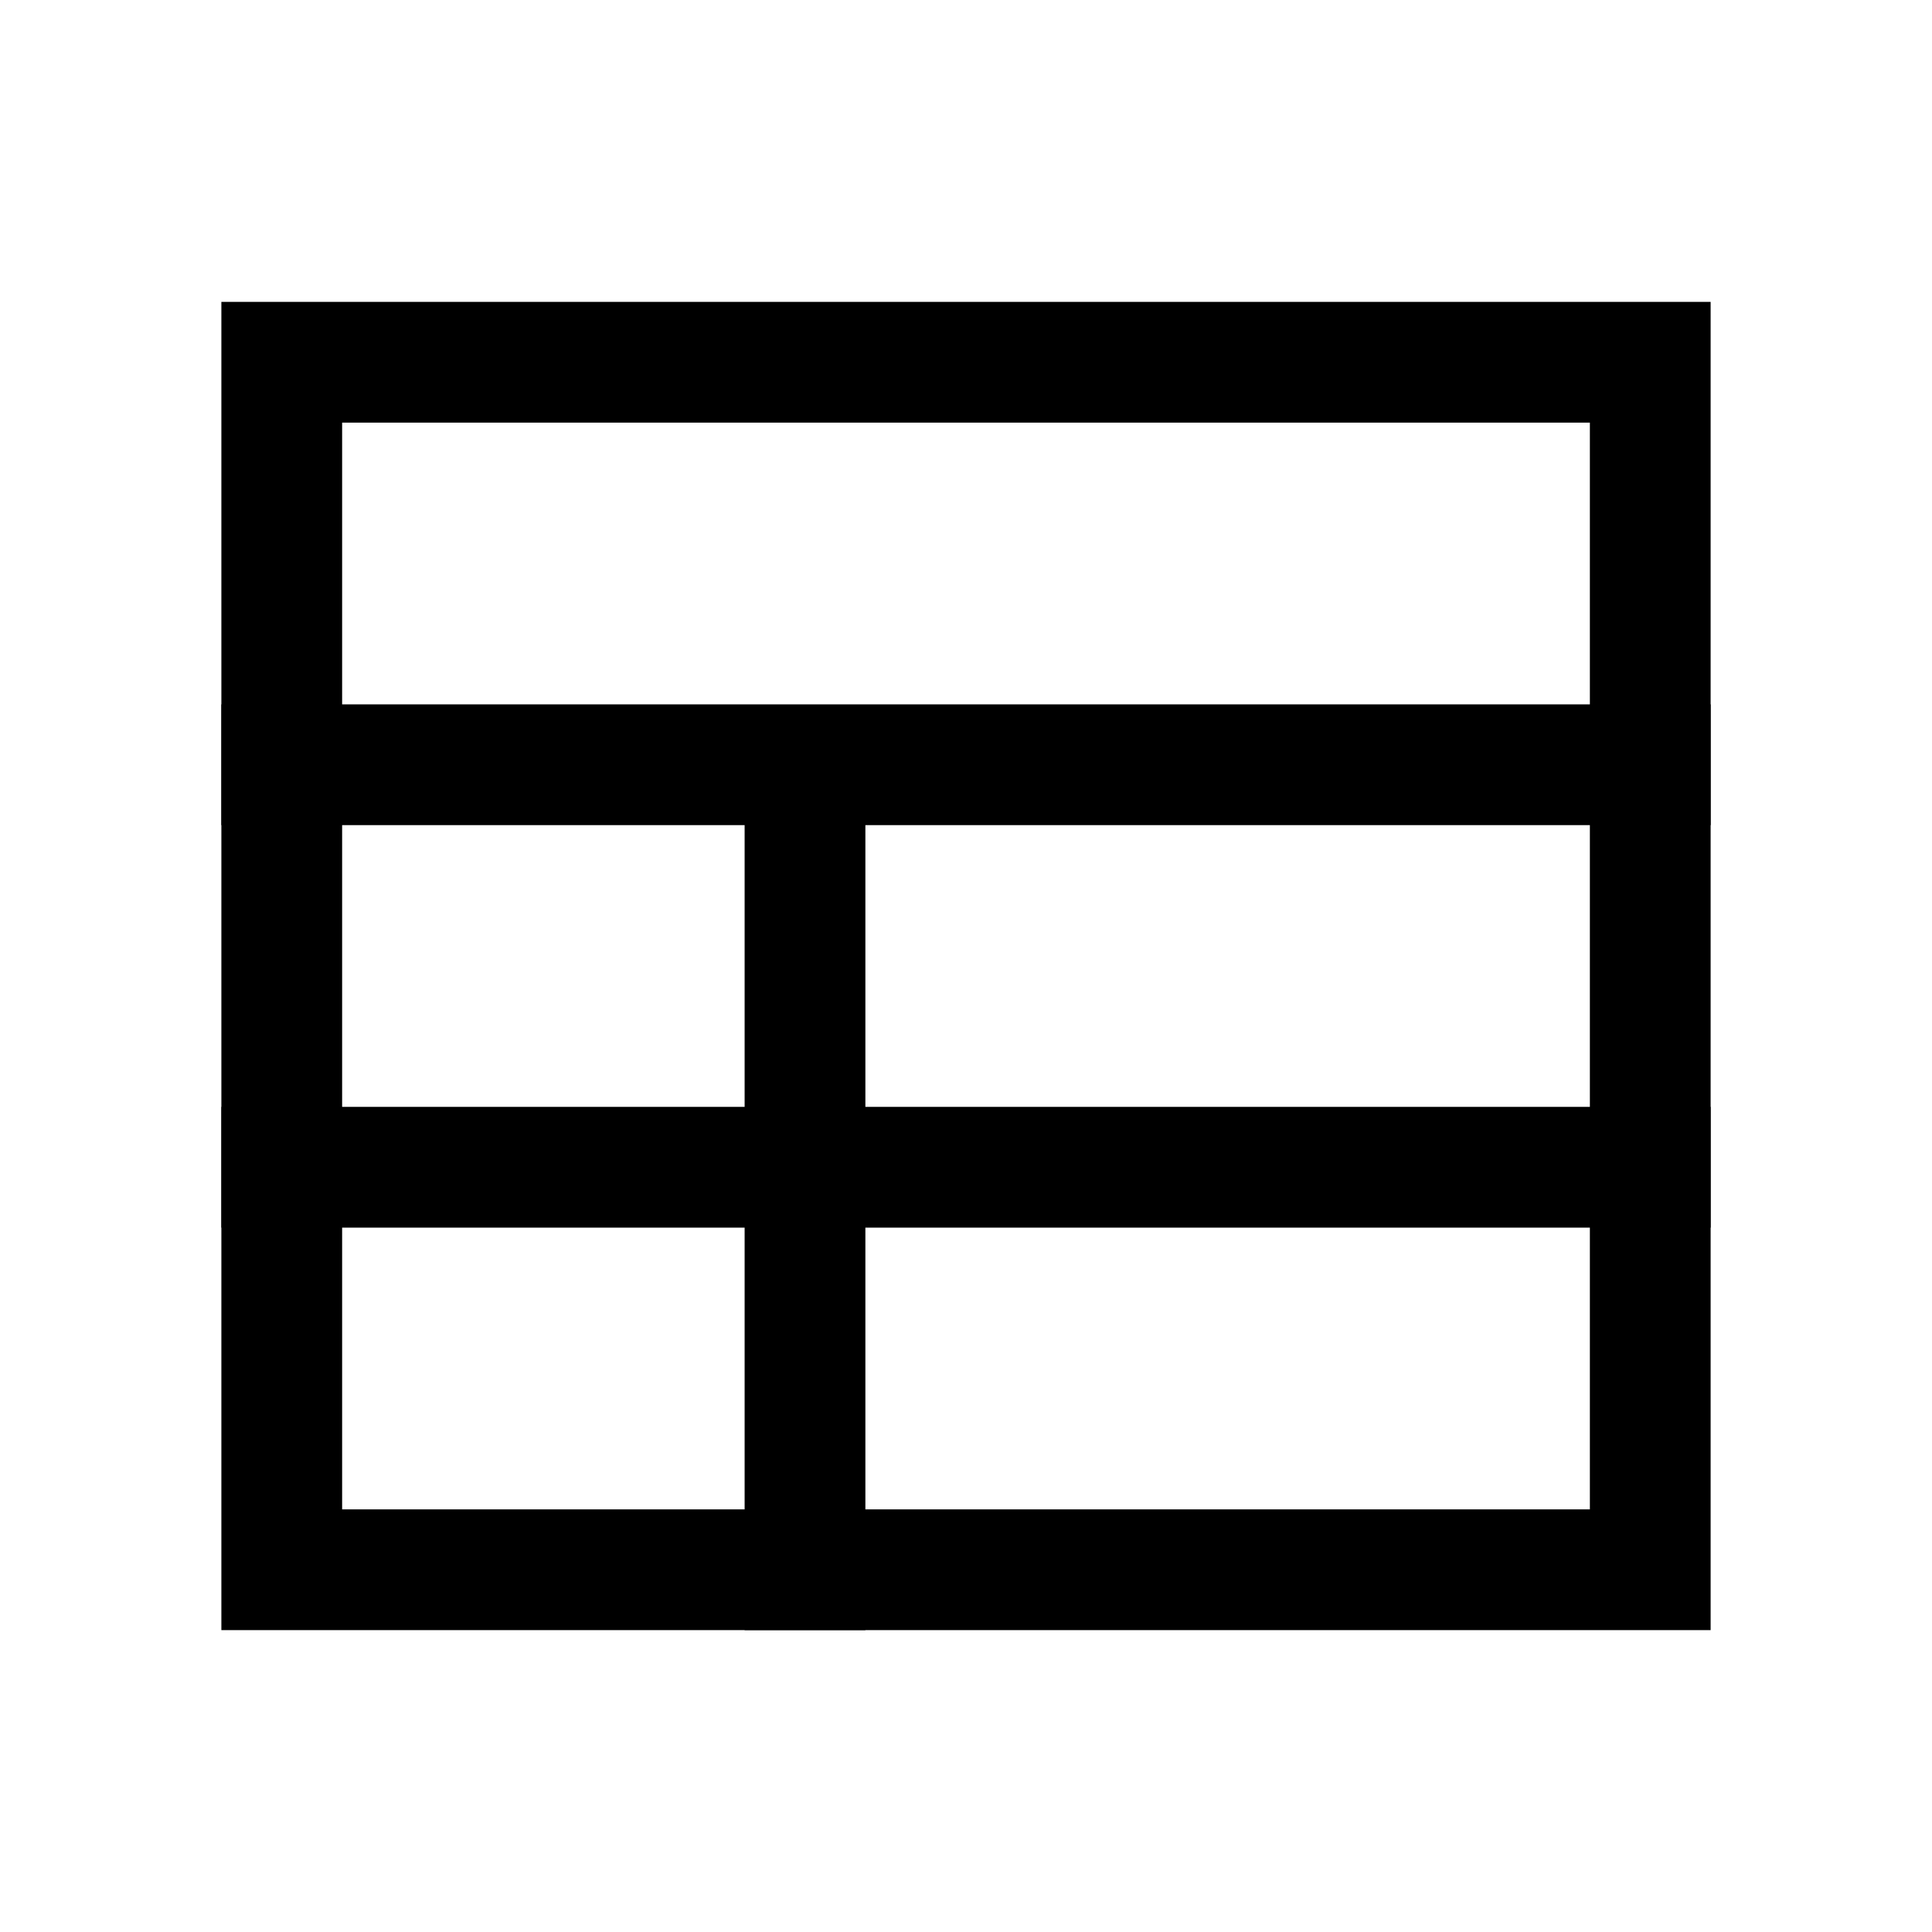
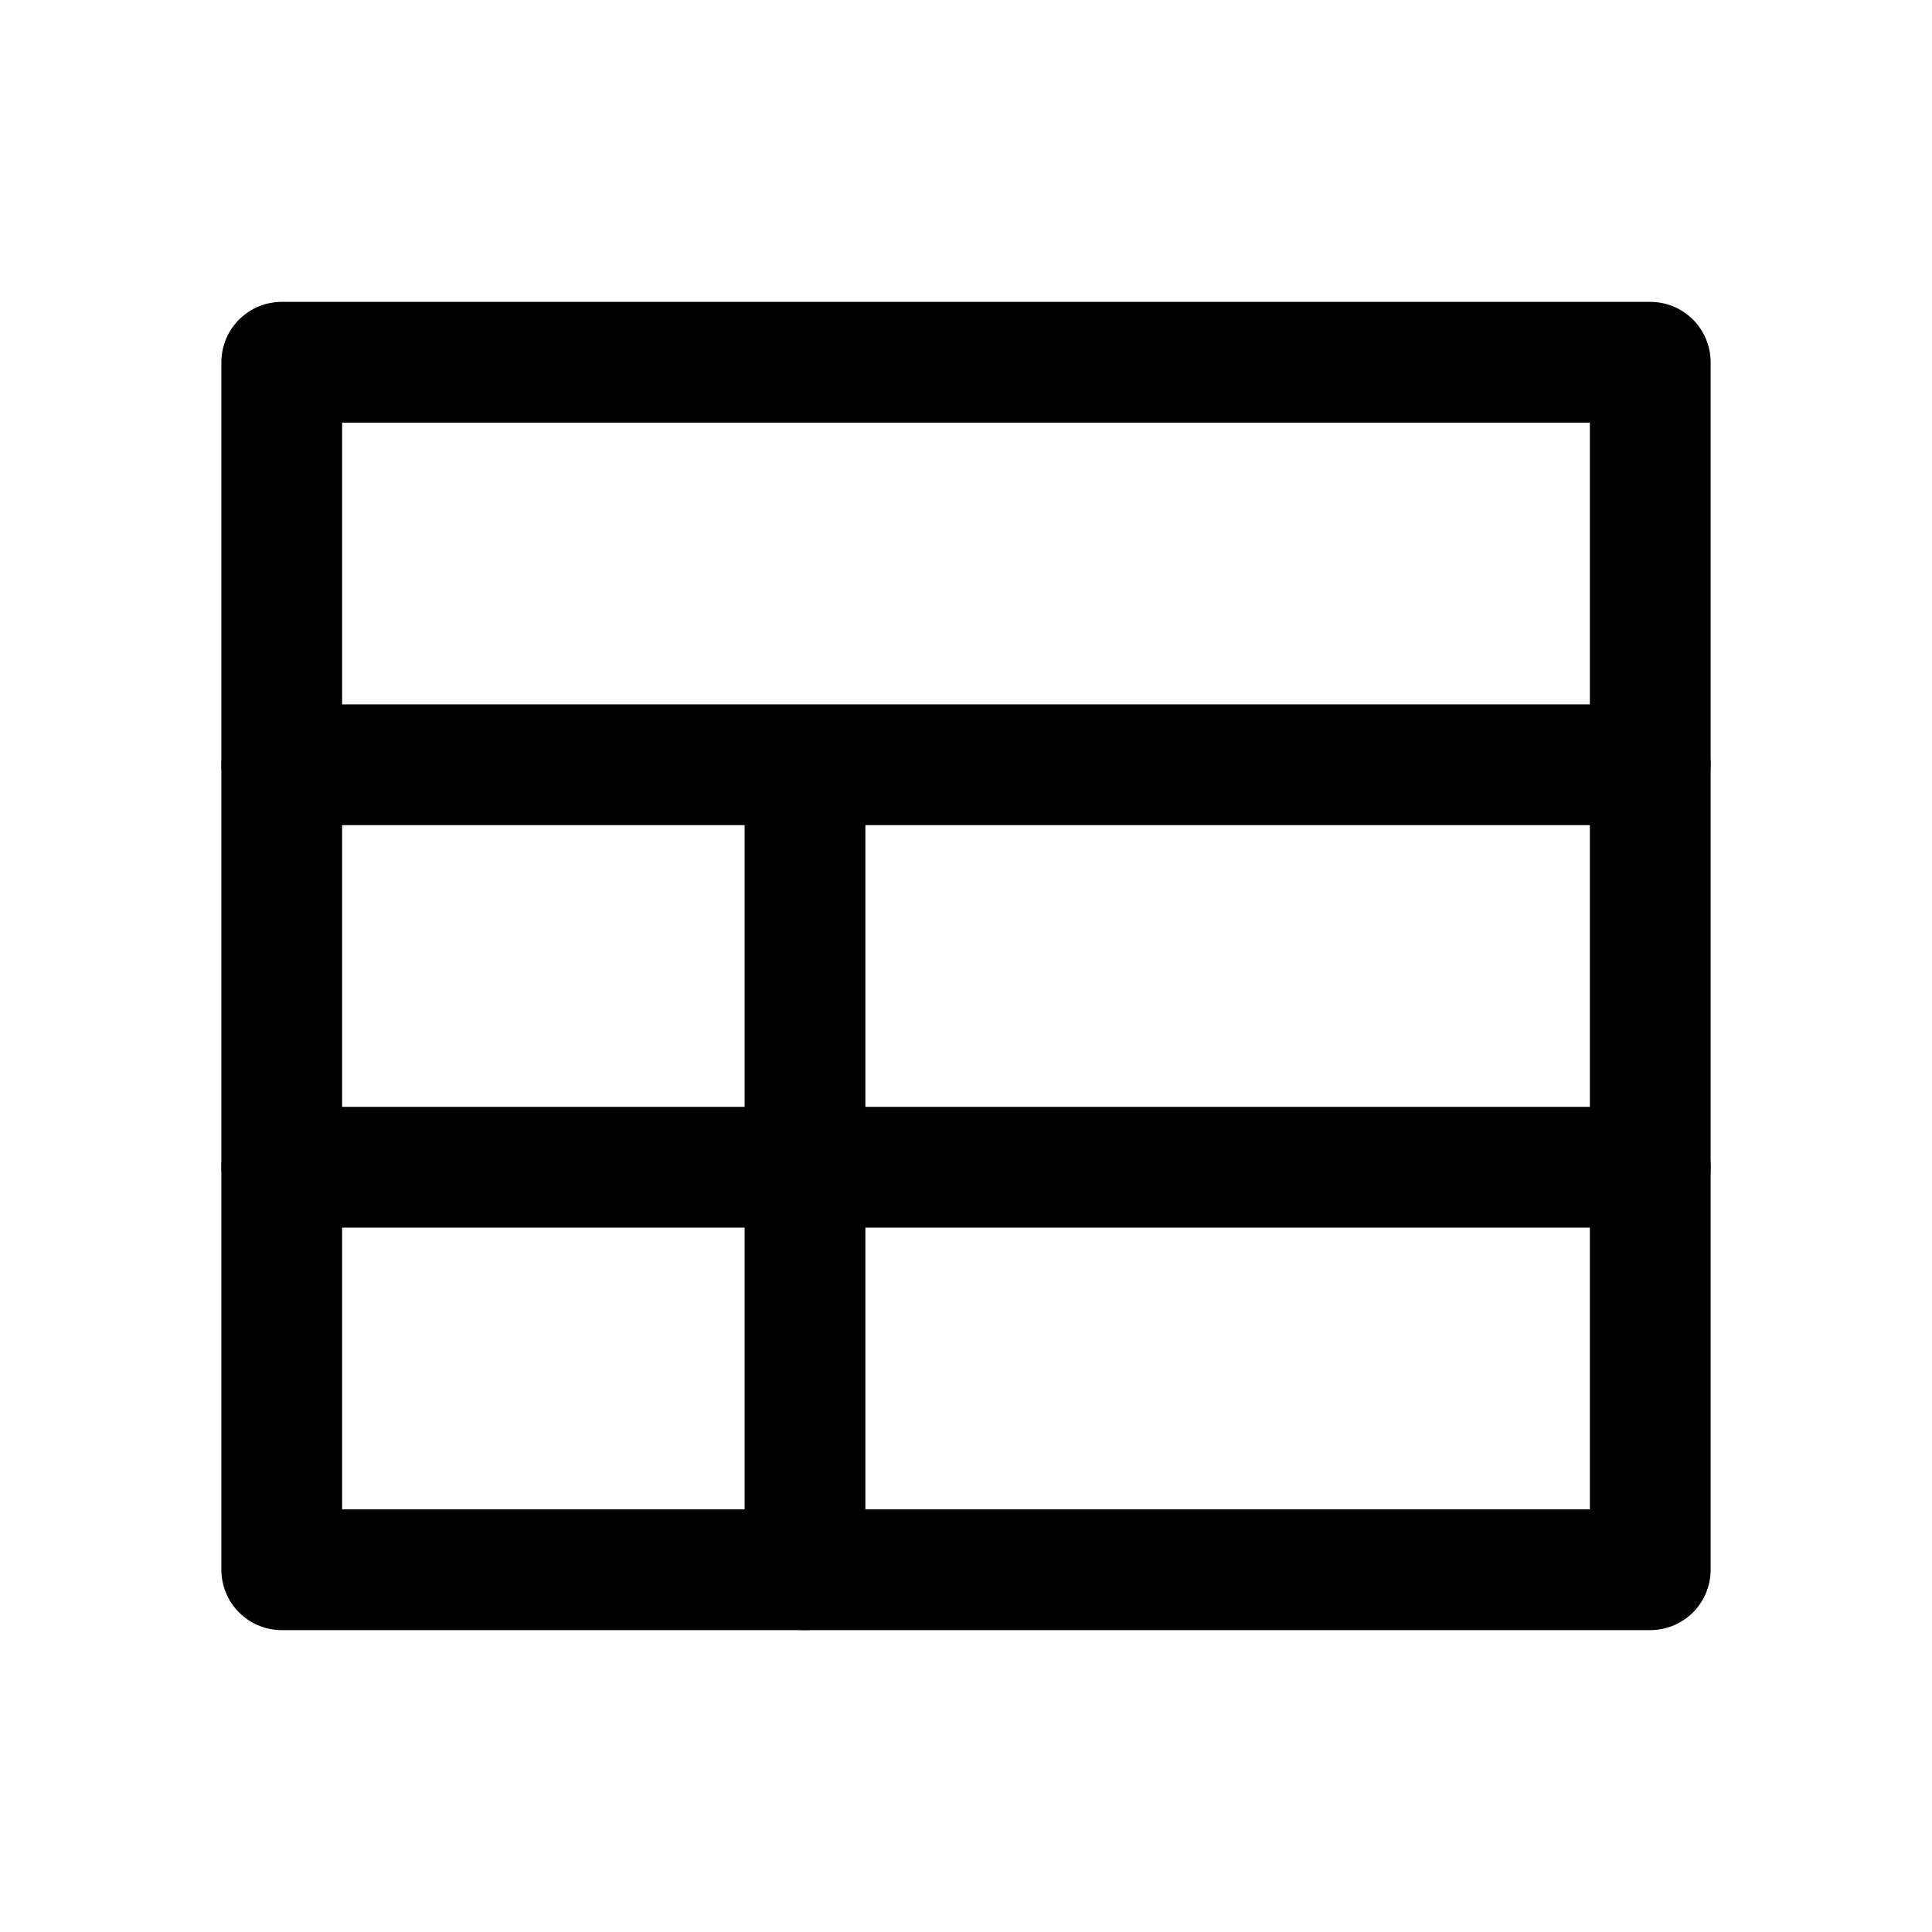
- <svg xmlns="http://www.w3.org/2000/svg" viewBox="0 0 24 24" width="24" height="24" fill="none" stroke="currentColor" stroke-width="1.5" stroke-linecap="square" stroke-linejoin="miter">
+ <svg xmlns="http://www.w3.org/2000/svg" viewBox="0 0 24 24" width="24" height="24" fill="none" stroke="currentColor" stroke-width="1.5" stroke-linecap="round" stroke-linejoin="round">
  <path d="M3.5 4.5H20.5V19.5H3.5Z" />
  <path d="M3.5 9.5H20.5M3.5 14.5H20.5M10 9.5V19.5" />
</svg>
